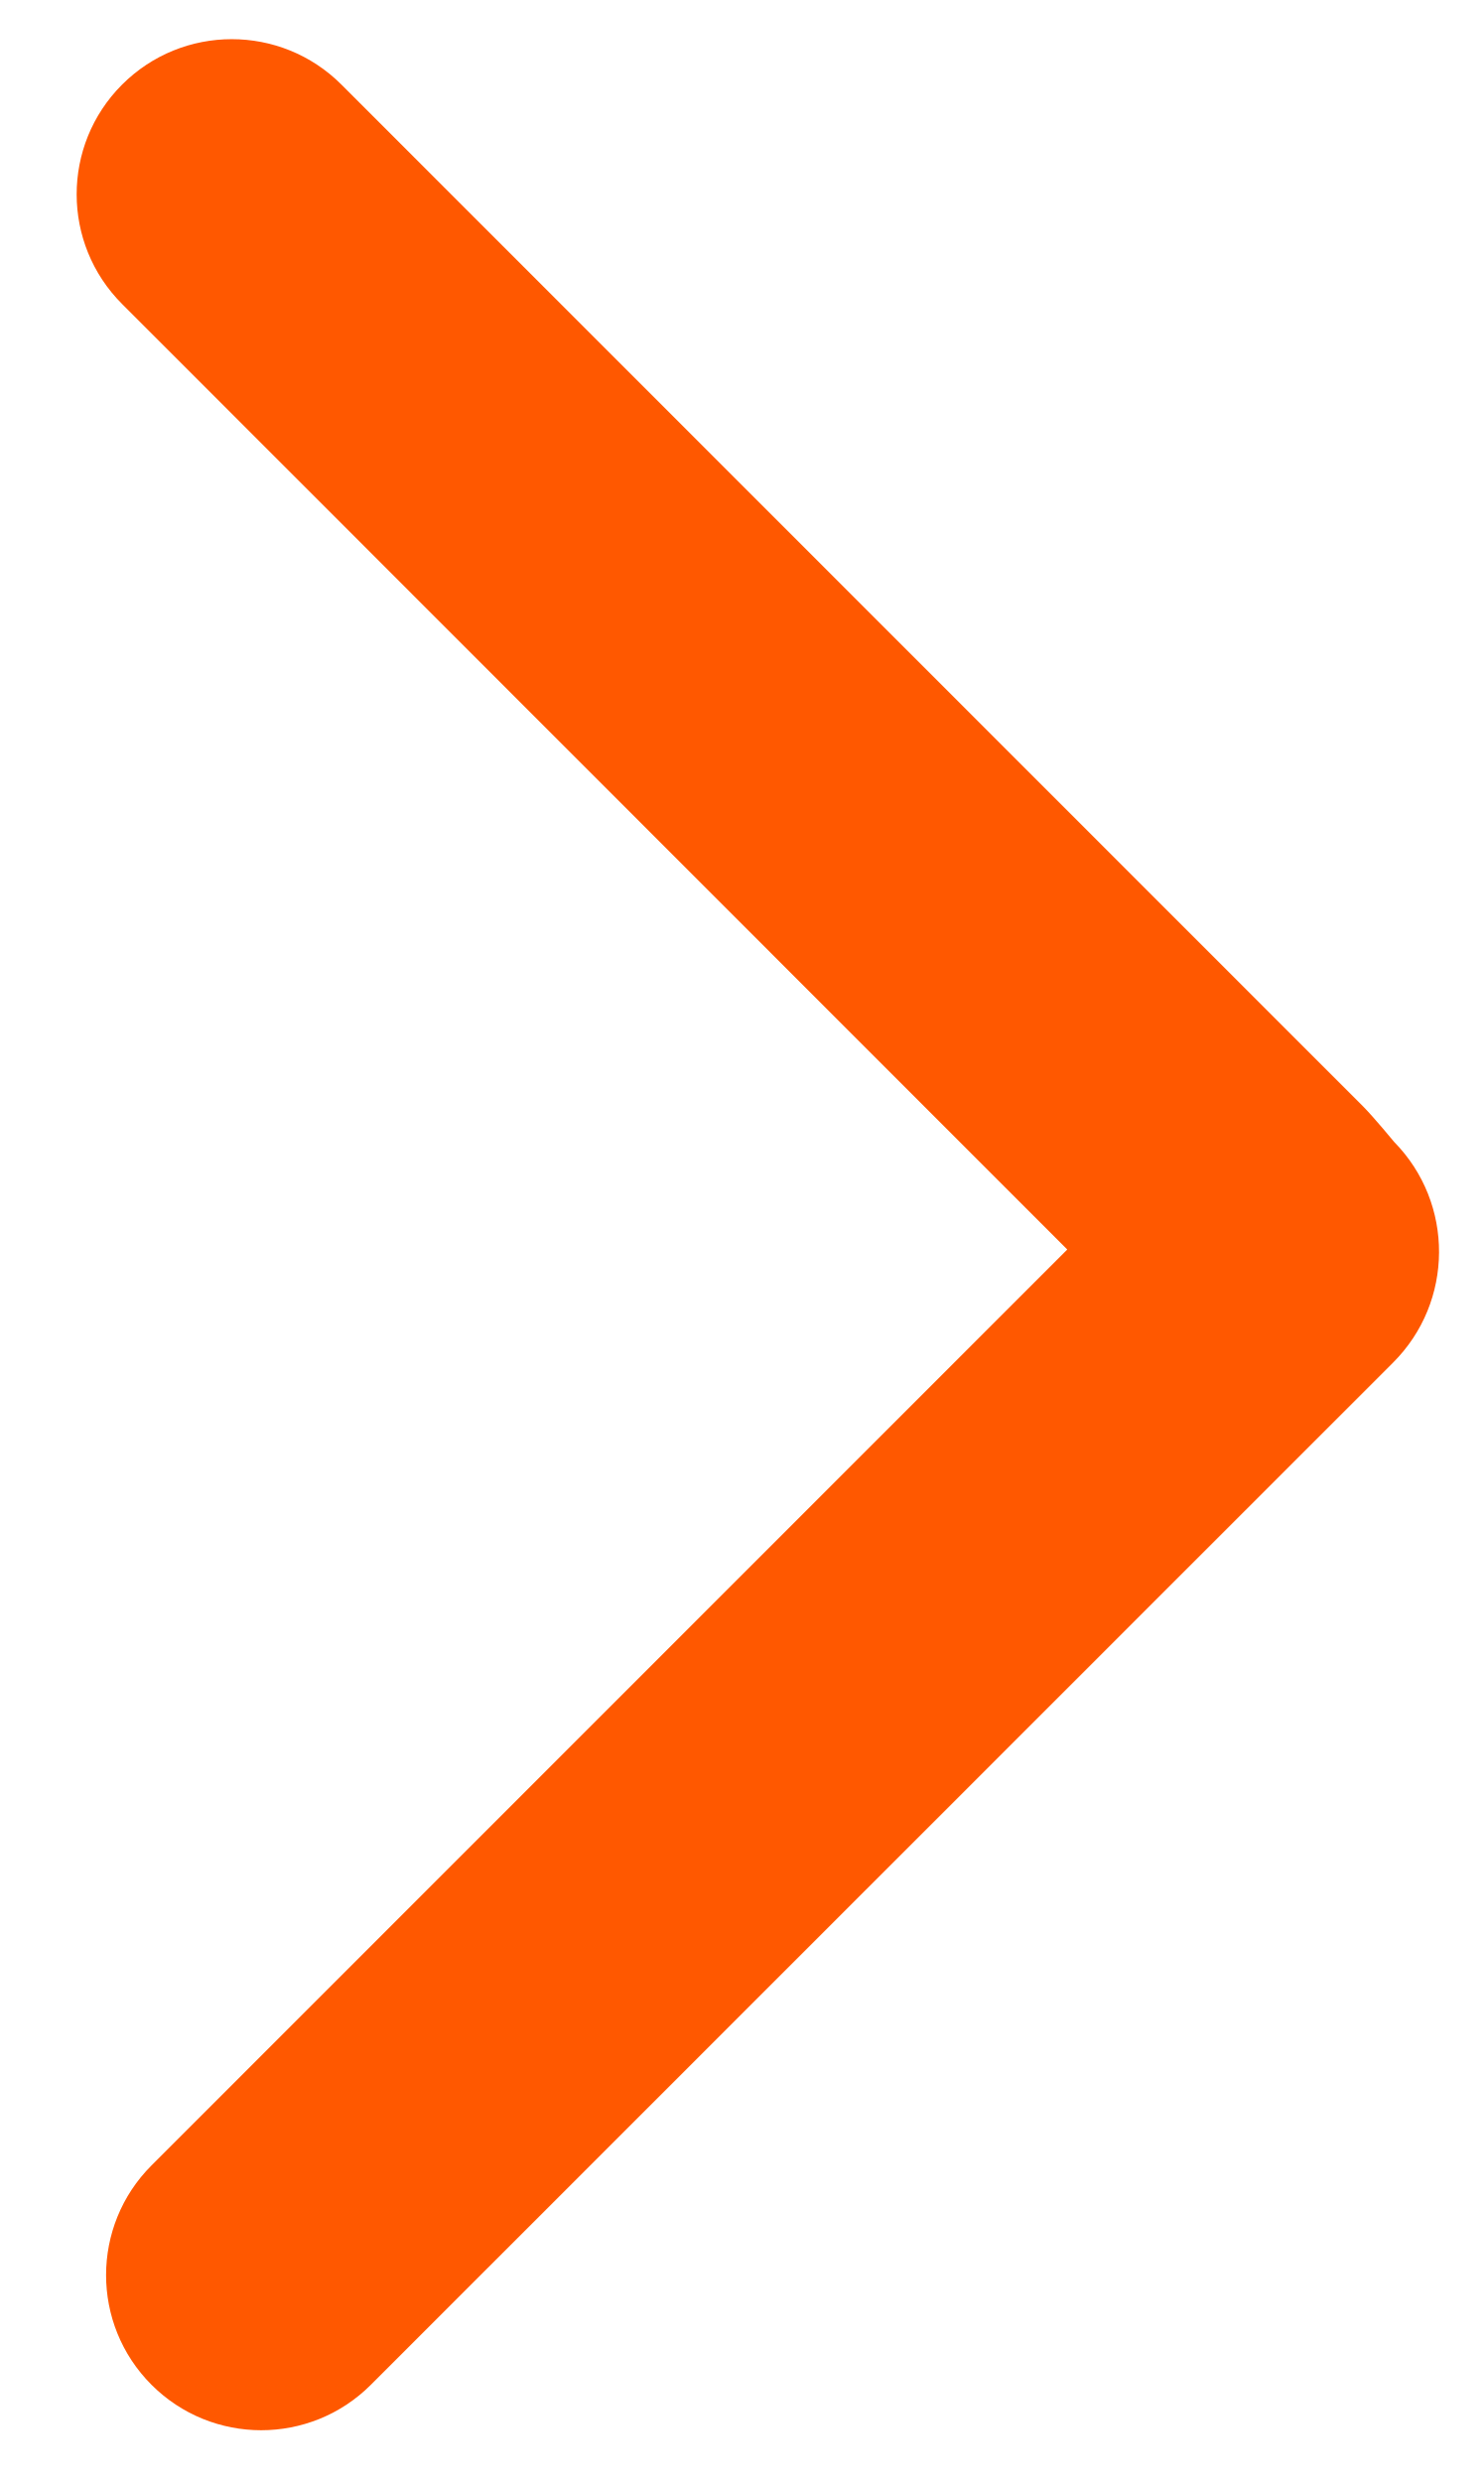
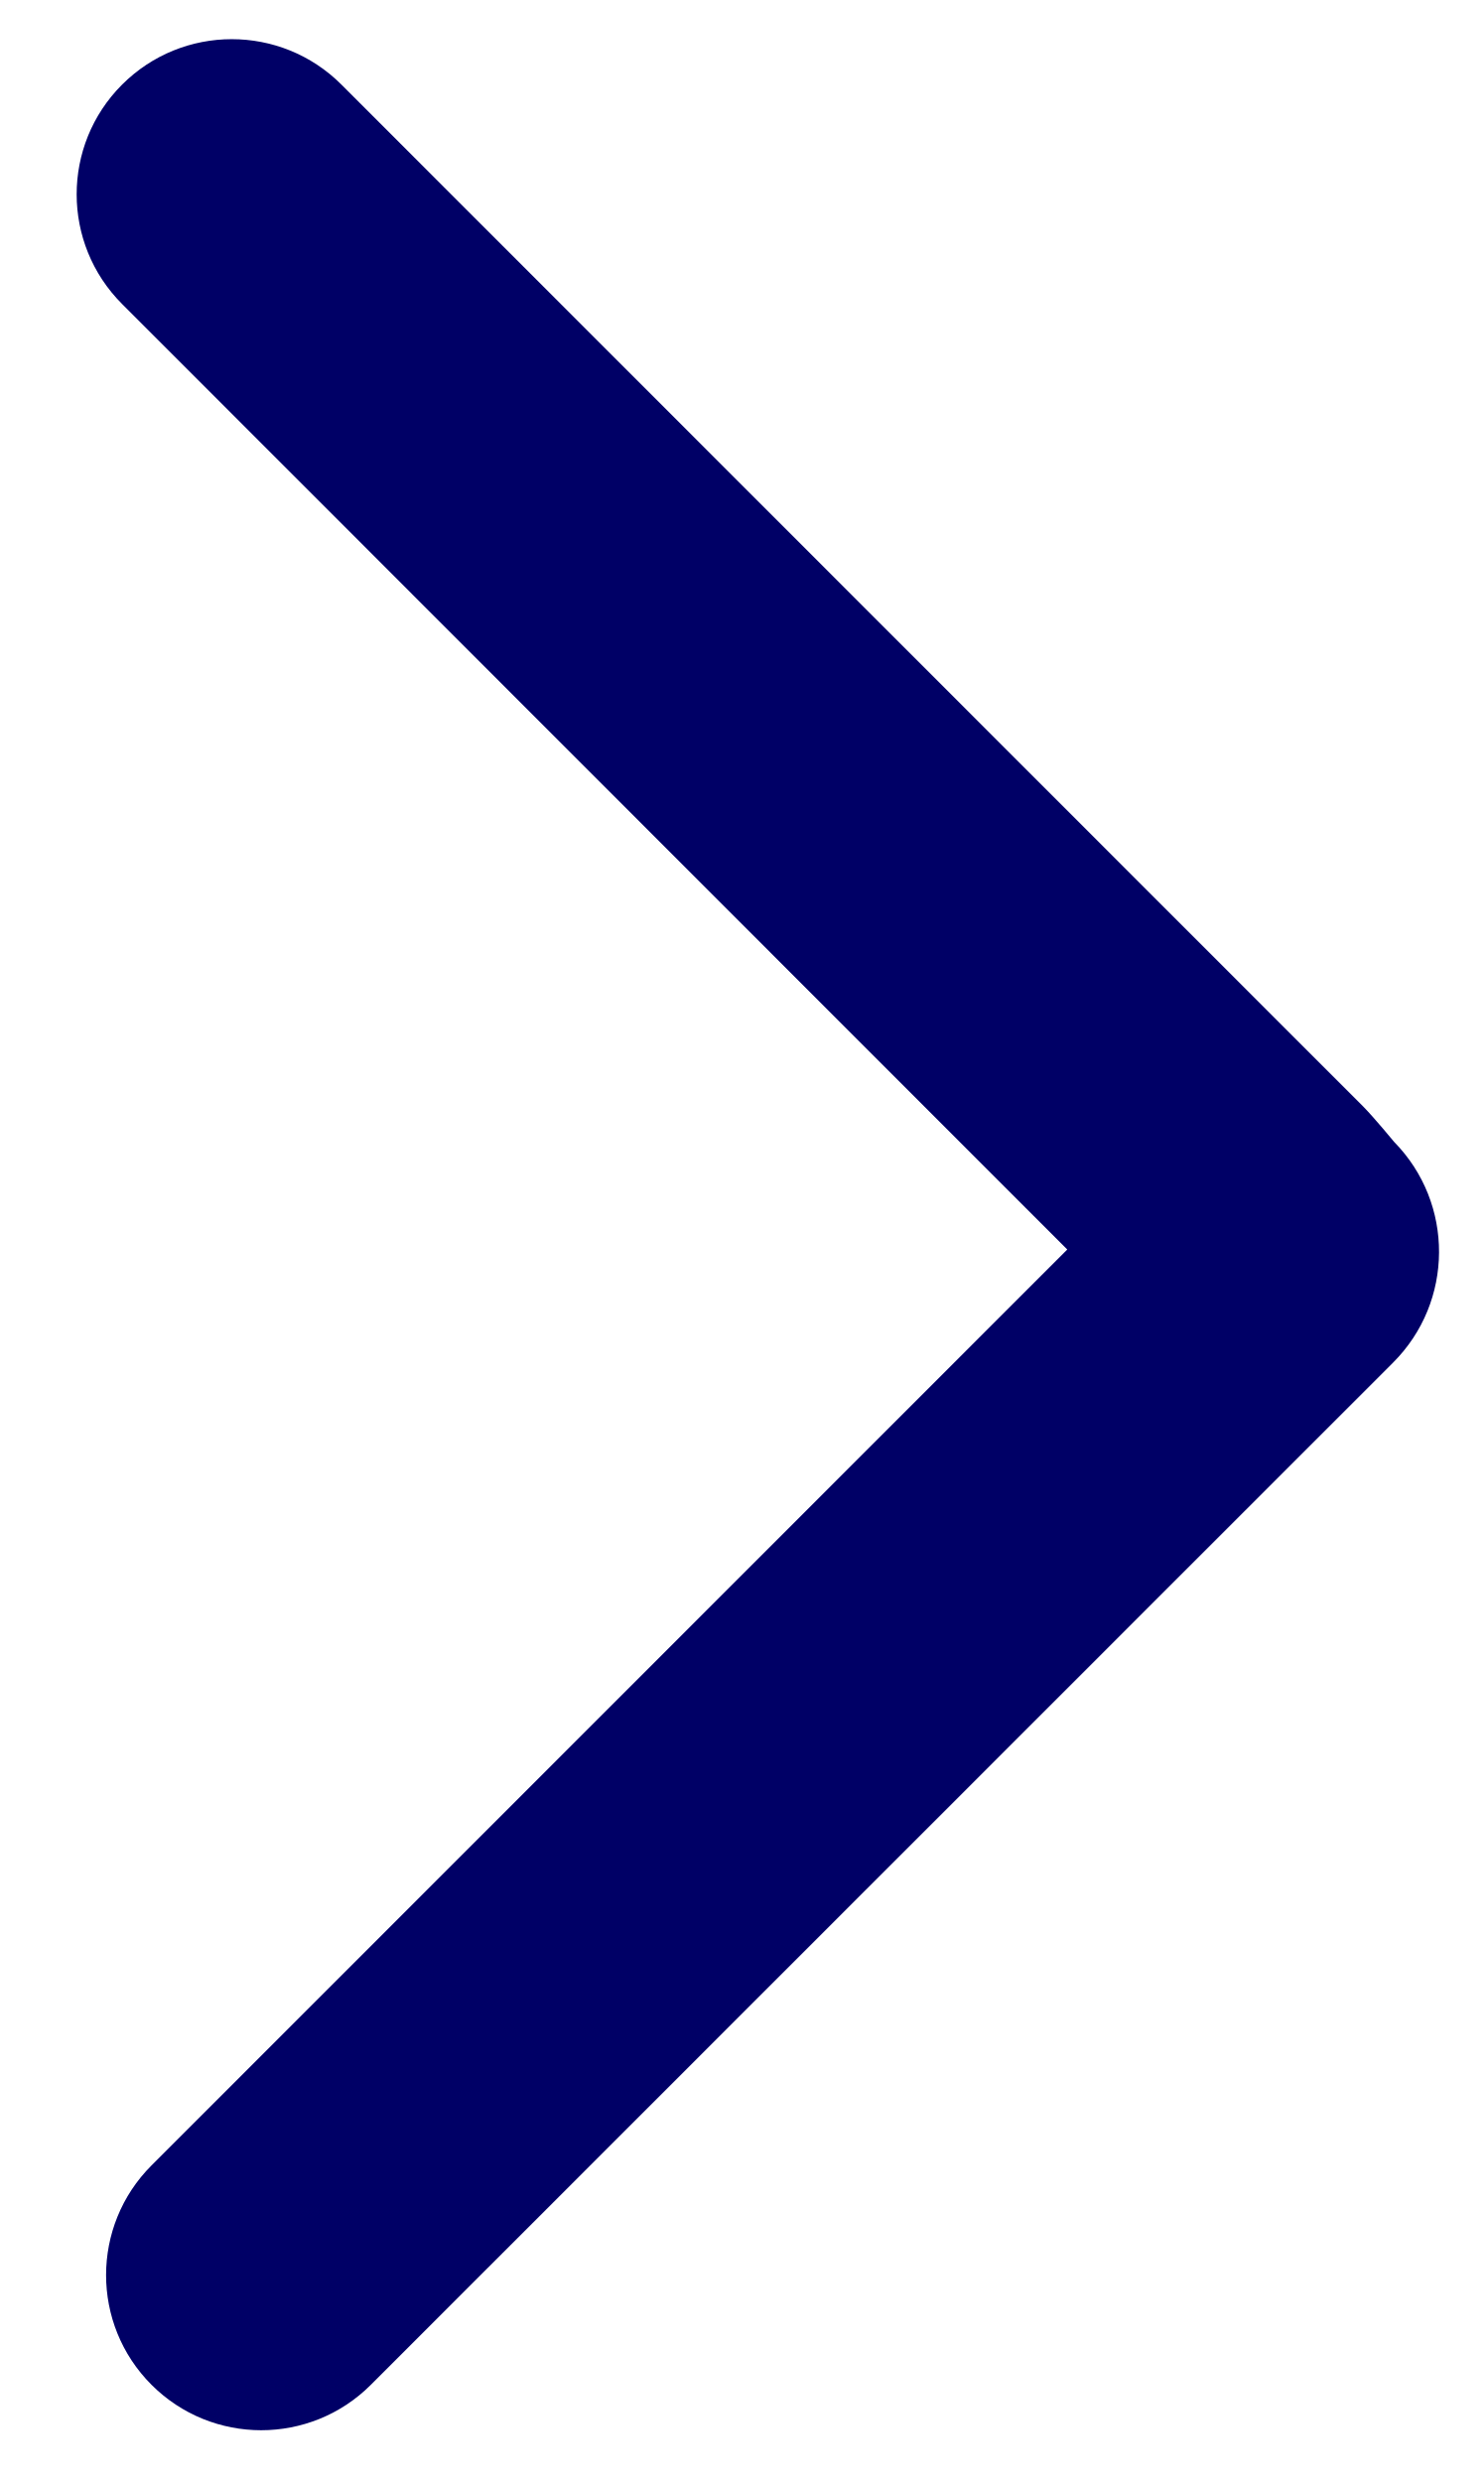
<svg xmlns="http://www.w3.org/2000/svg" id="Layer_1" data-name="Layer 1" viewBox="0 0 8.369 14">
  <defs>
-     <style>.cls-1{fill:#ff5800;}</style>
+     <style>.cls-1{fill: #000066;}</style>
  </defs>
  <path class="cls-1" d="M7.865,6.441s-.112-.136-.173-.198L1.926.477A.875.875,0,0,0,.689,1.715l5.332,5.333-5.166,5.166a.875.875,0,0,0,1.237,1.238L7.859,7.686A.884.884,0,0,0,7.865,6.441Z" />
</svg>
